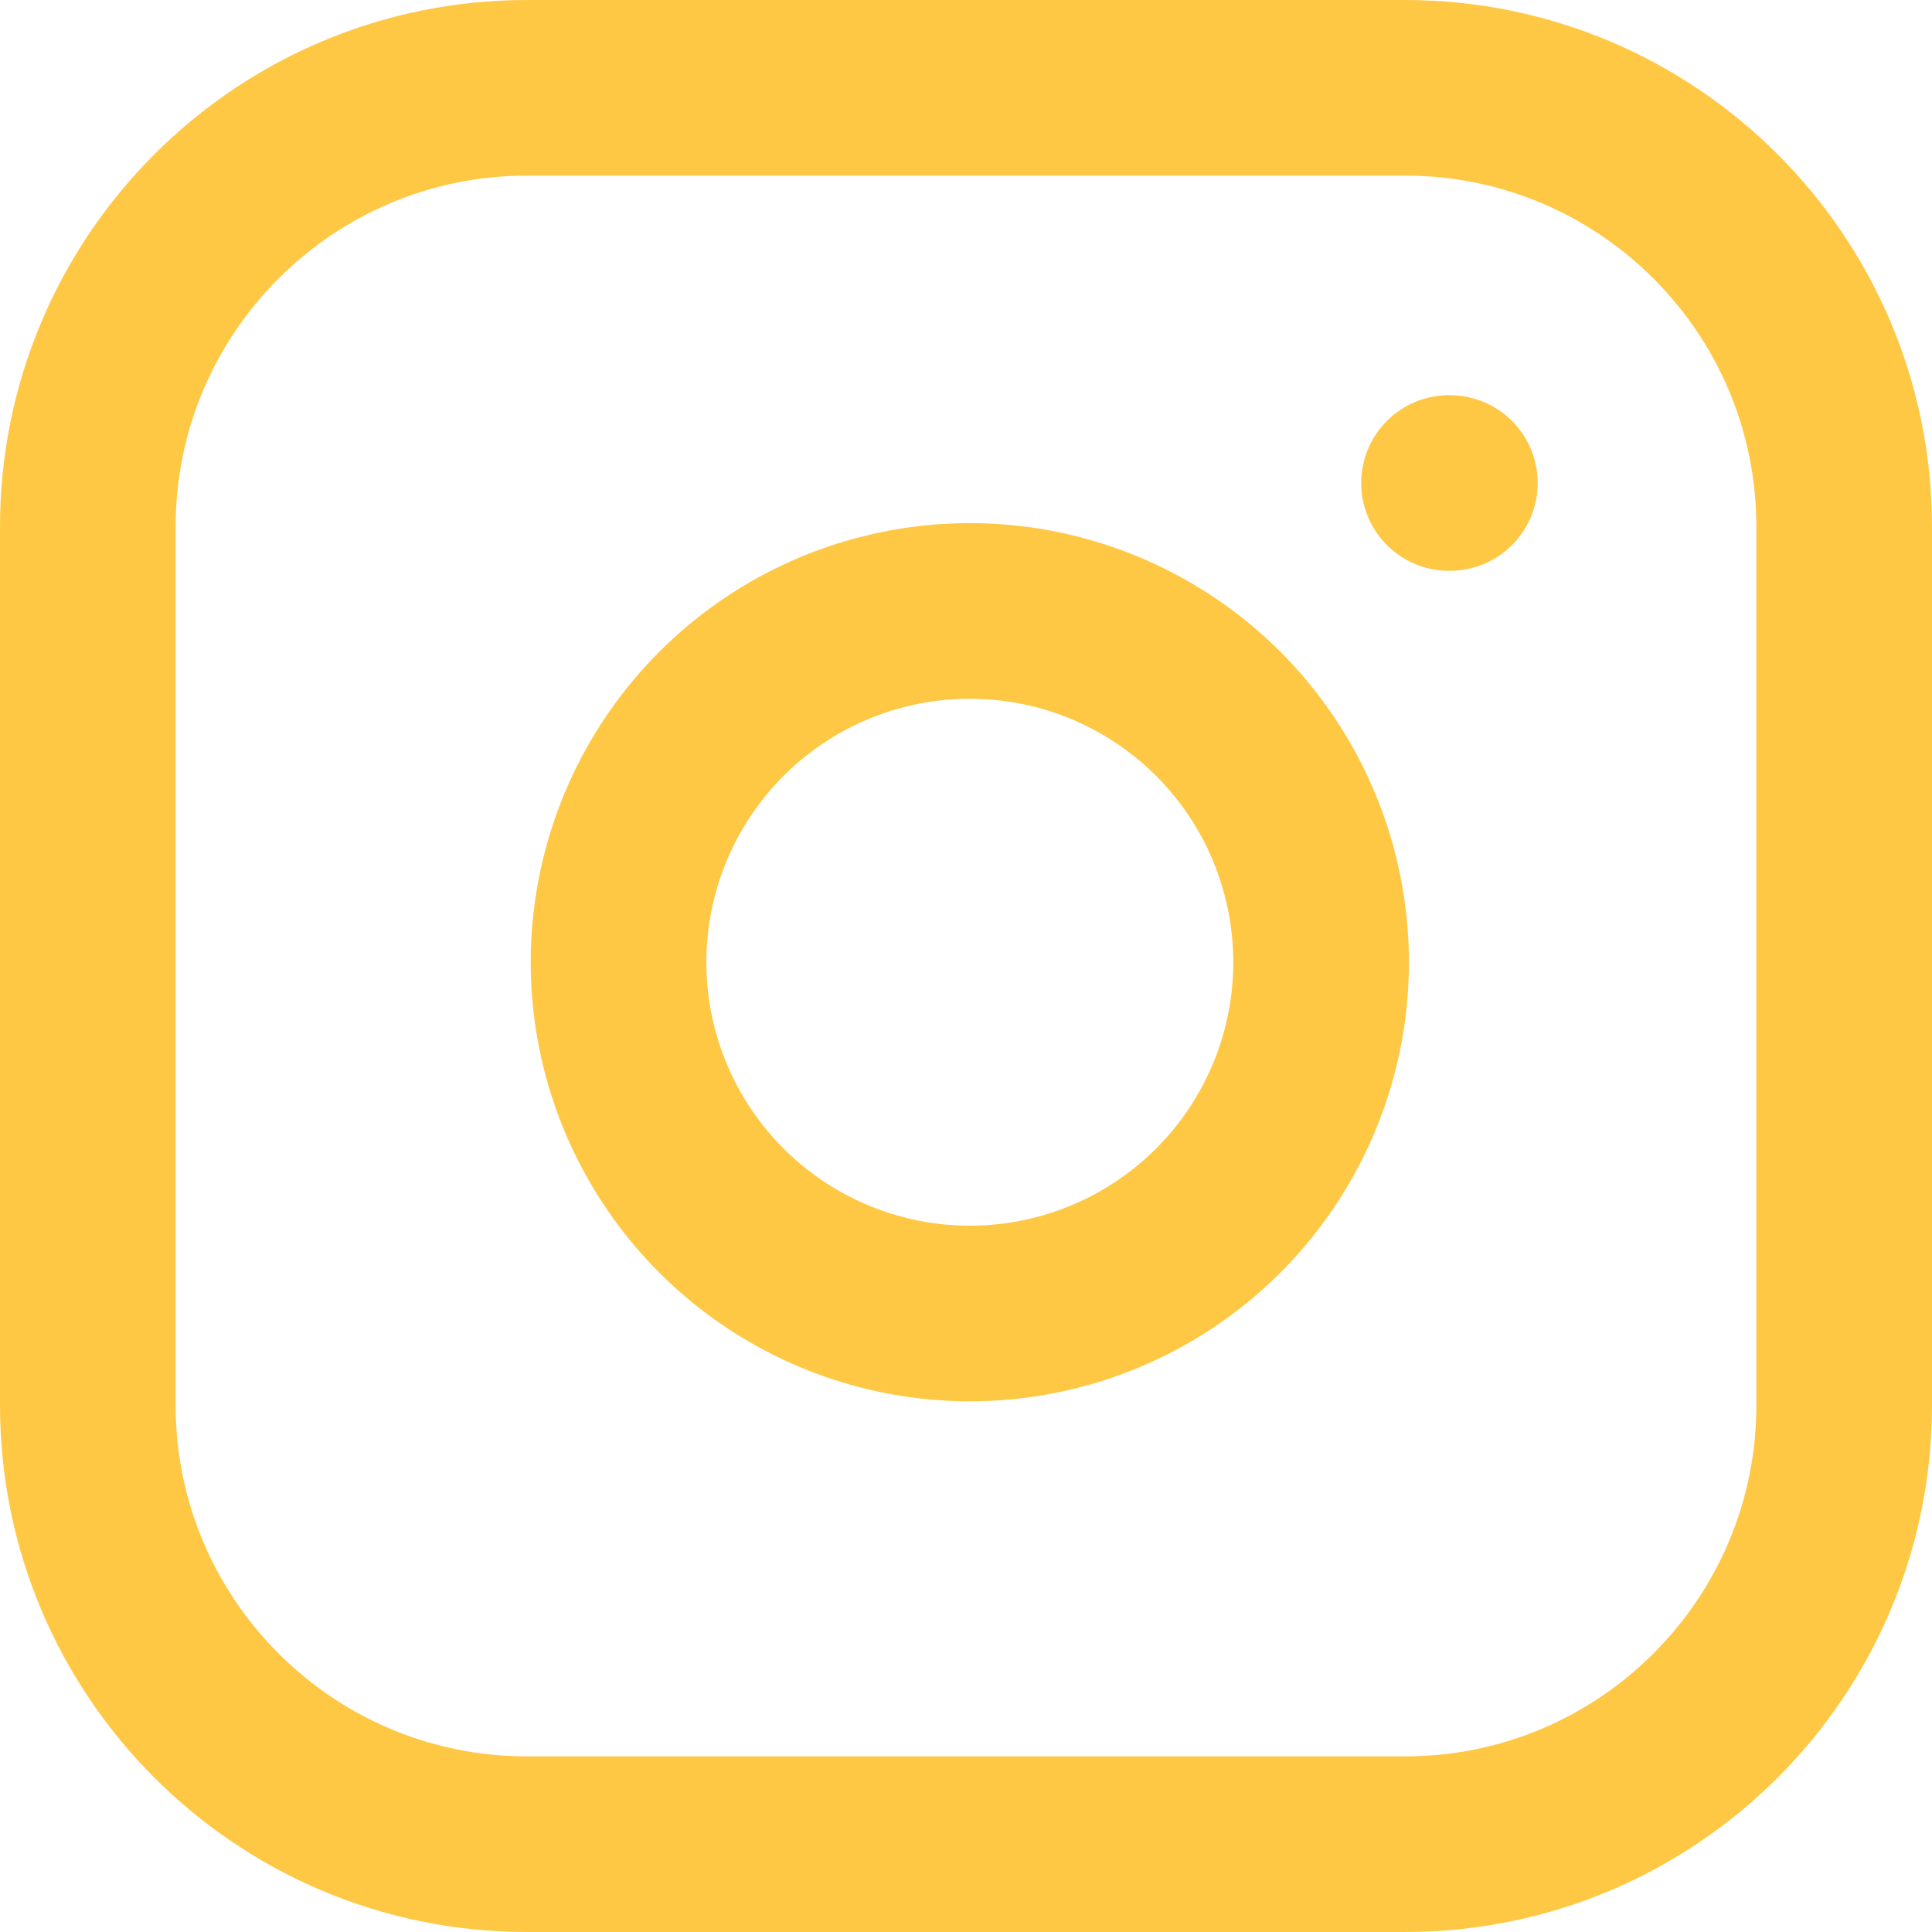
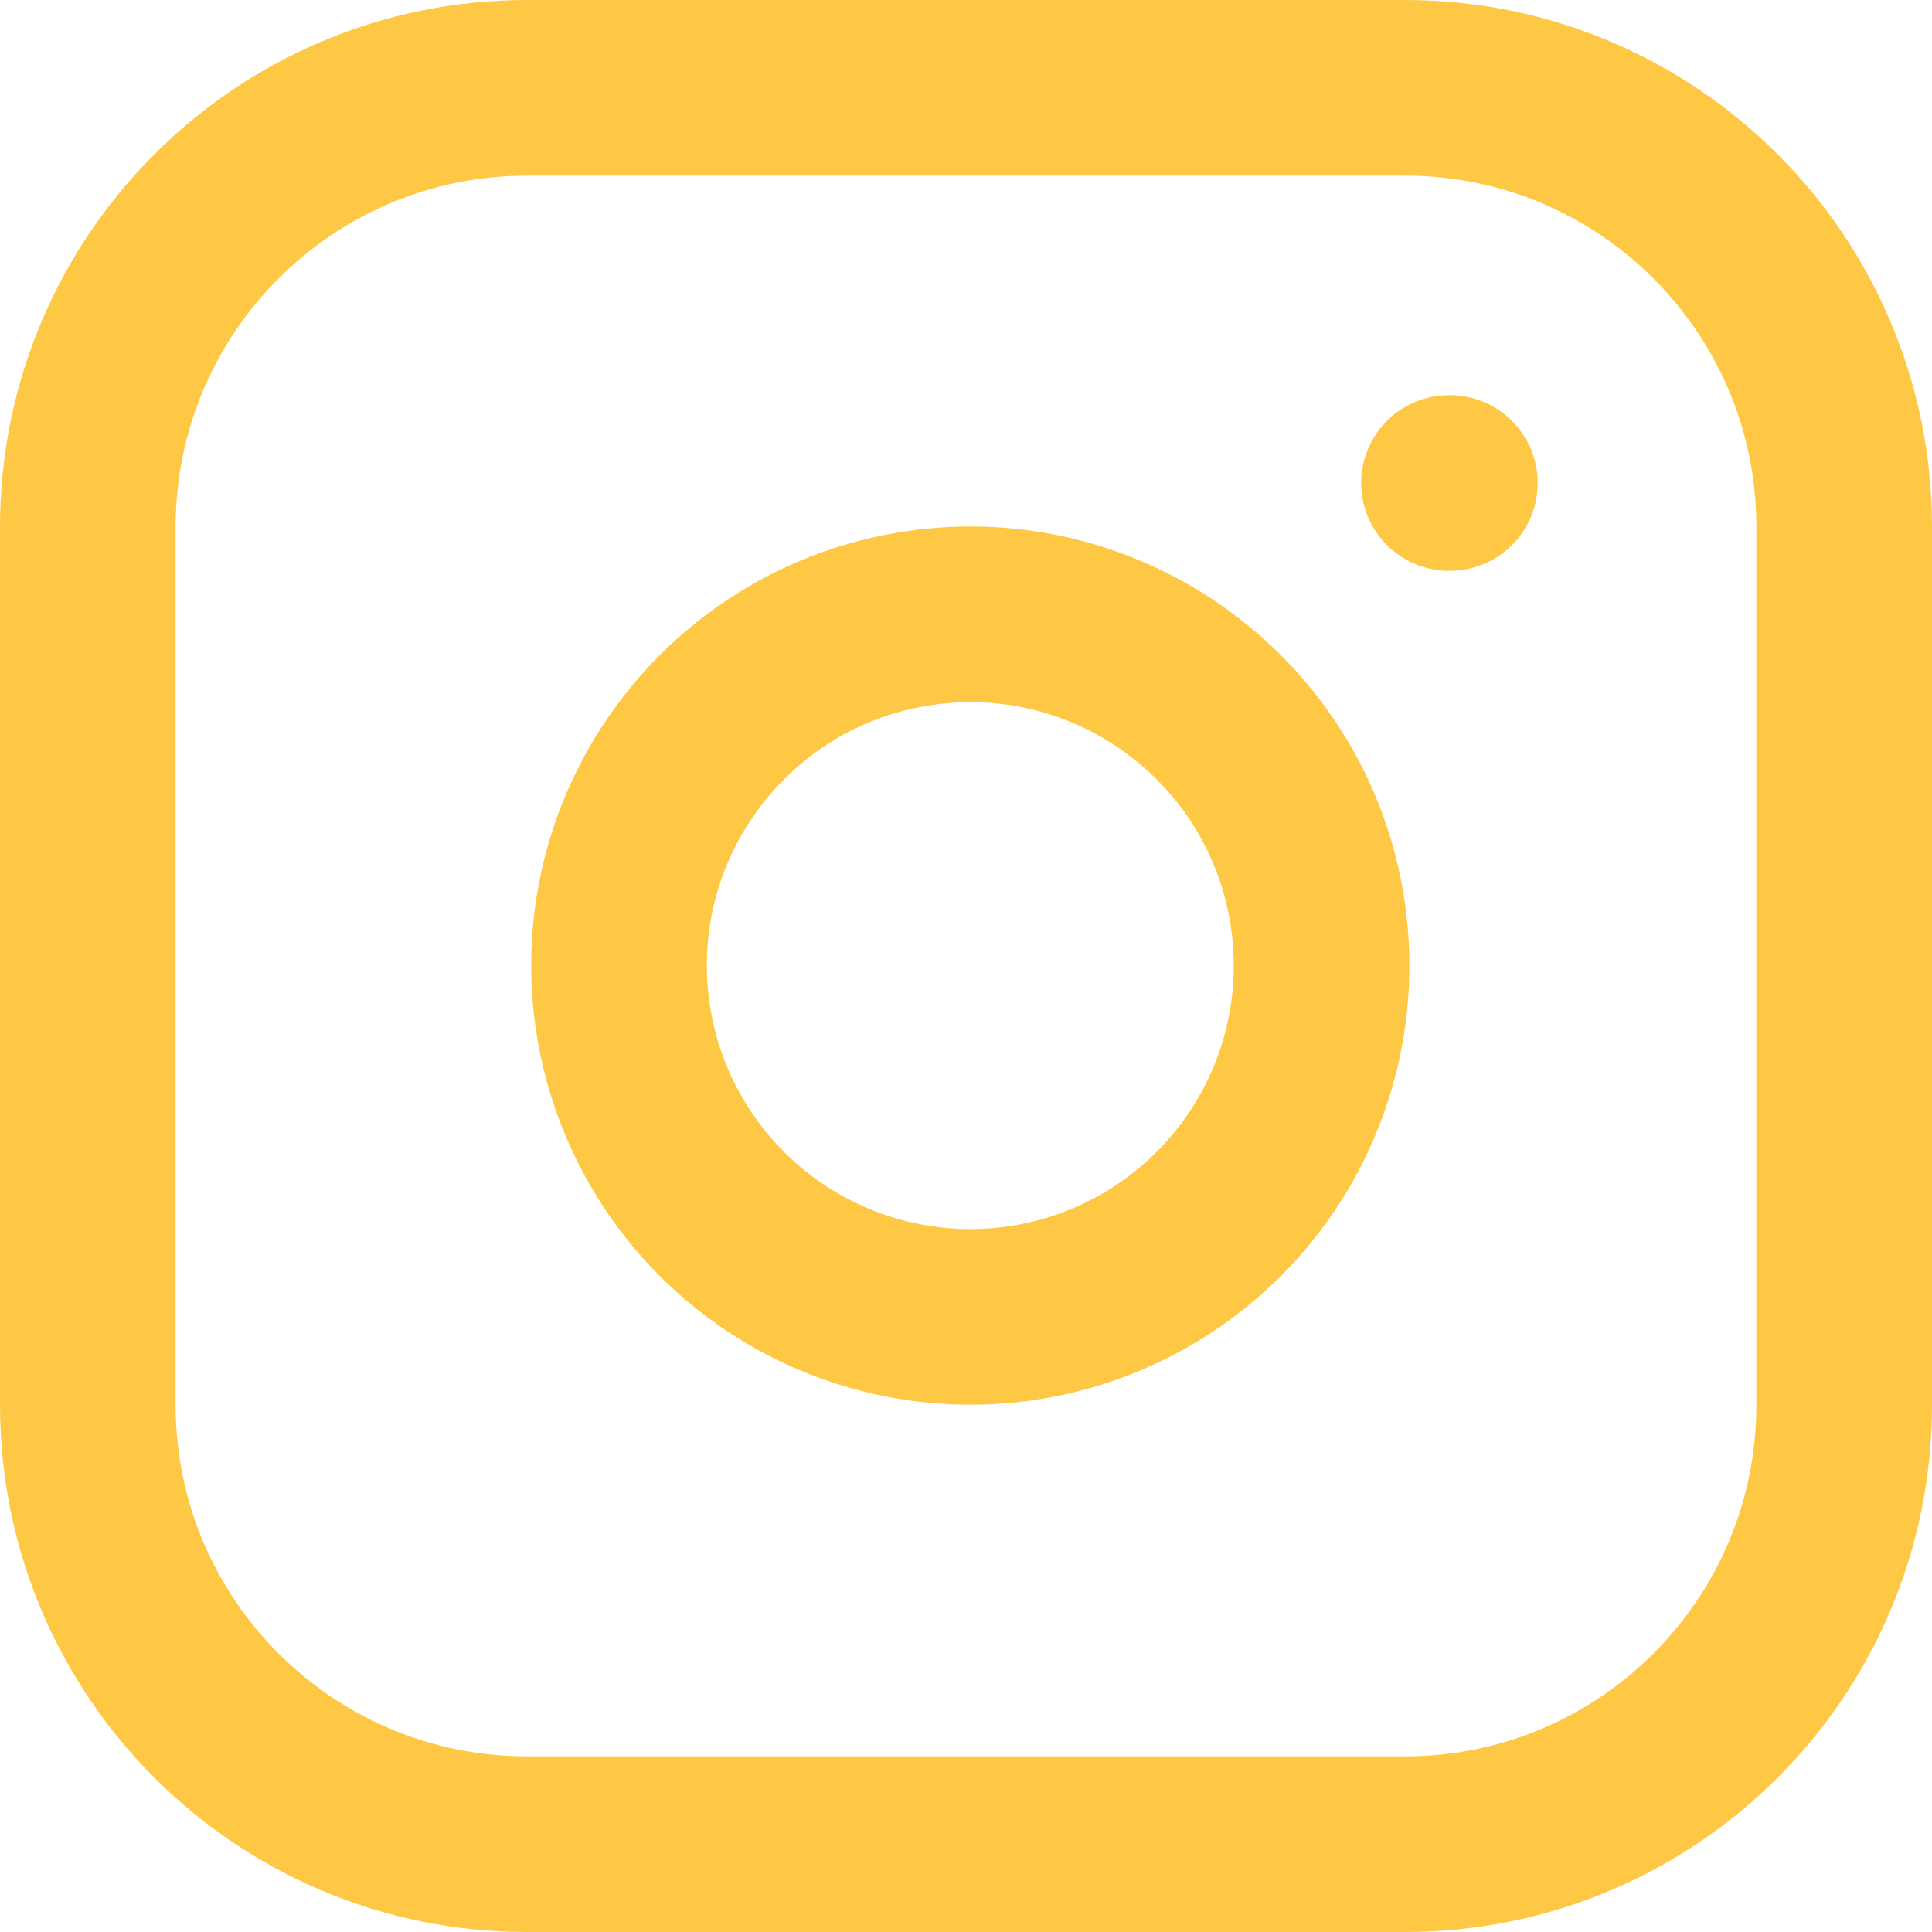
- <svg xmlns="http://www.w3.org/2000/svg" width="22" height="22" viewBox="0 0 22 22" fill="none">
-   <path d="M16 1H6C3.239 1 1 3.239 1 6V16C1 18.761 3.239 21 6 21H16C18.761 21 21 18.761 21 16V6C21 3.239 18.761 1 16 1Z" stroke="#FFC844" stroke-width="2" stroke-linecap="round" stroke-linejoin="round" />
-   <path d="M15 10.37C15.124 11.202 14.982 12.052 14.594 12.799C14.207 13.546 13.593 14.152 12.842 14.53C12.09 14.908 11.239 15.04 10.408 14.906C9.577 14.772 8.81 14.38 8.215 13.785C7.62 13.19 7.228 12.423 7.094 11.592C6.961 10.762 7.092 9.91 7.471 9.158C7.849 8.407 8.454 7.794 9.201 7.406C9.948 7.019 10.798 6.877 11.63 7C12.479 7.126 13.265 7.522 13.872 8.128C14.479 8.735 14.874 9.521 15 10.37Z" stroke="#FFC844" stroke-width="2" stroke-linecap="round" stroke-linejoin="round" />
-   <path d="M16.5 5.5H16.51" stroke="#FFC844" stroke-width="2" stroke-linecap="round" stroke-linejoin="round" />
+ <svg xmlns="http://www.w3.org/2000/svg" width="22" height="22" fill="none">
+   <path d="M16 1H6a5 5 0 00-5 5v10a5 5 0 005 5h10a5 5 0 005-5V6a5 5 0 00-5-5z" stroke="#FFC844" stroke-width="2" stroke-linecap="round" stroke-linejoin="round" />
+   <path d="M15 10.37a4 4 0 11-7.913 1.174A4 4 0 0115 10.37zm1.5-4.87h.01" stroke="#FFC844" stroke-width="2" stroke-linecap="round" stroke-linejoin="round" />
</svg>
